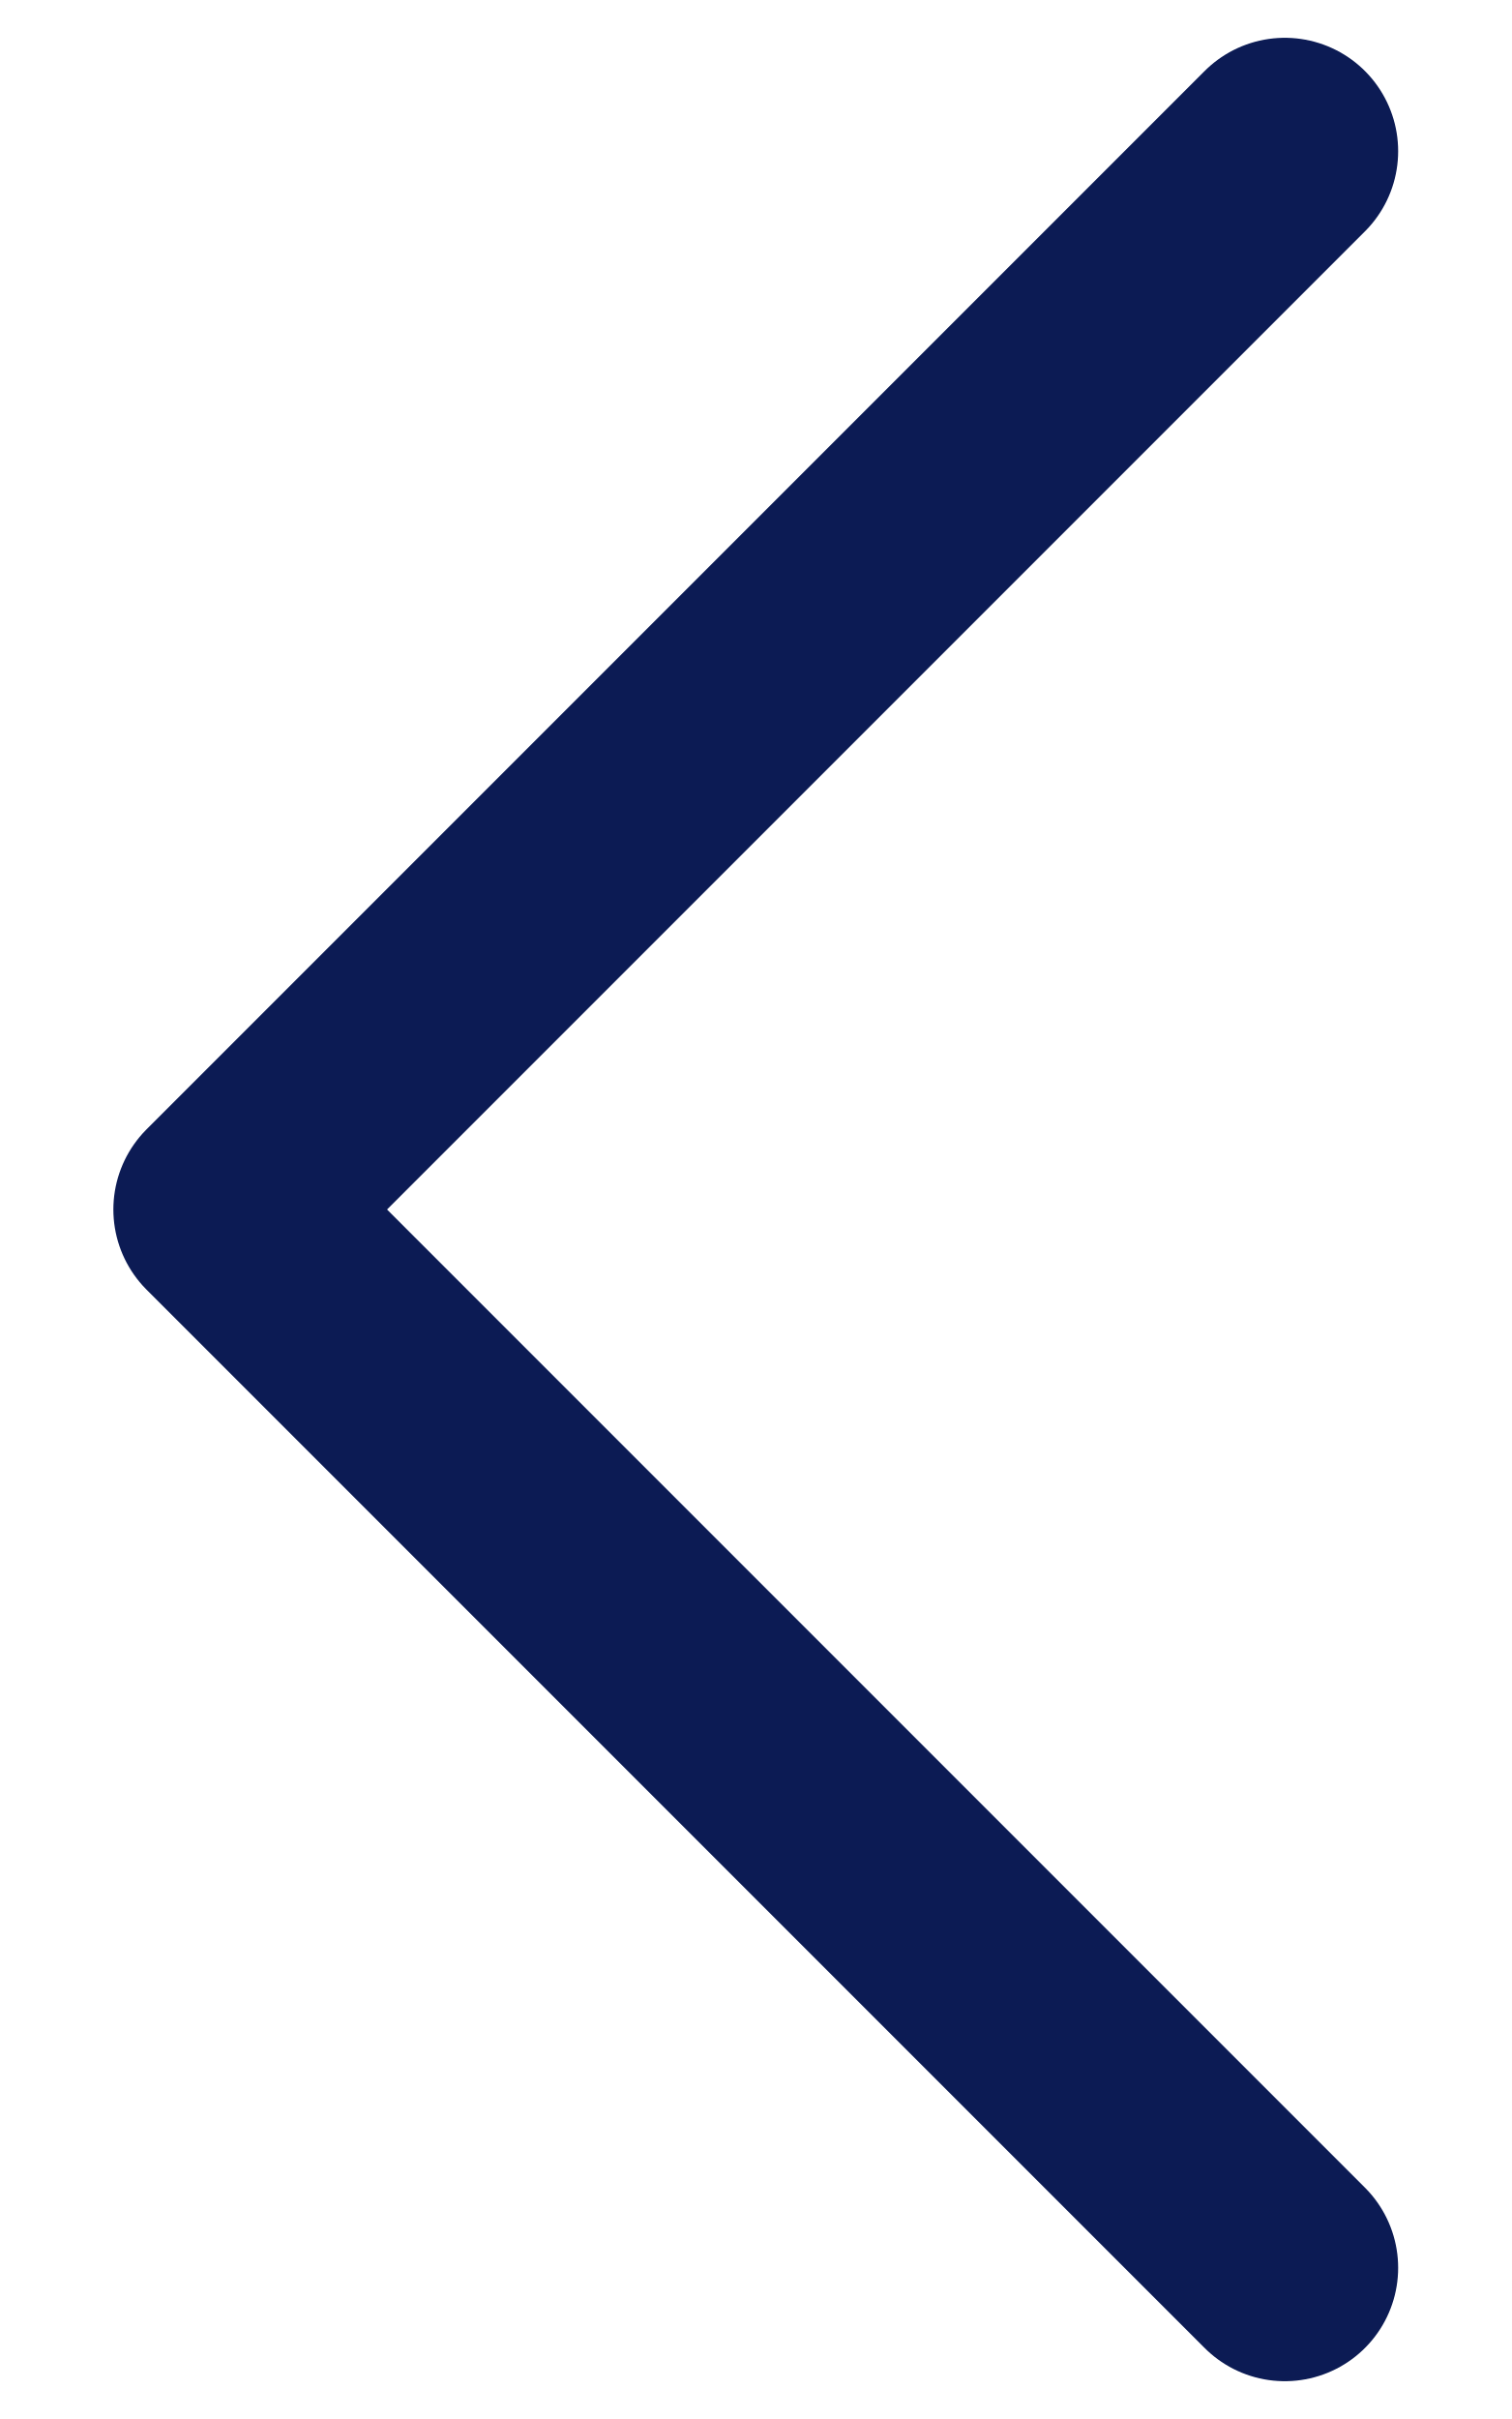
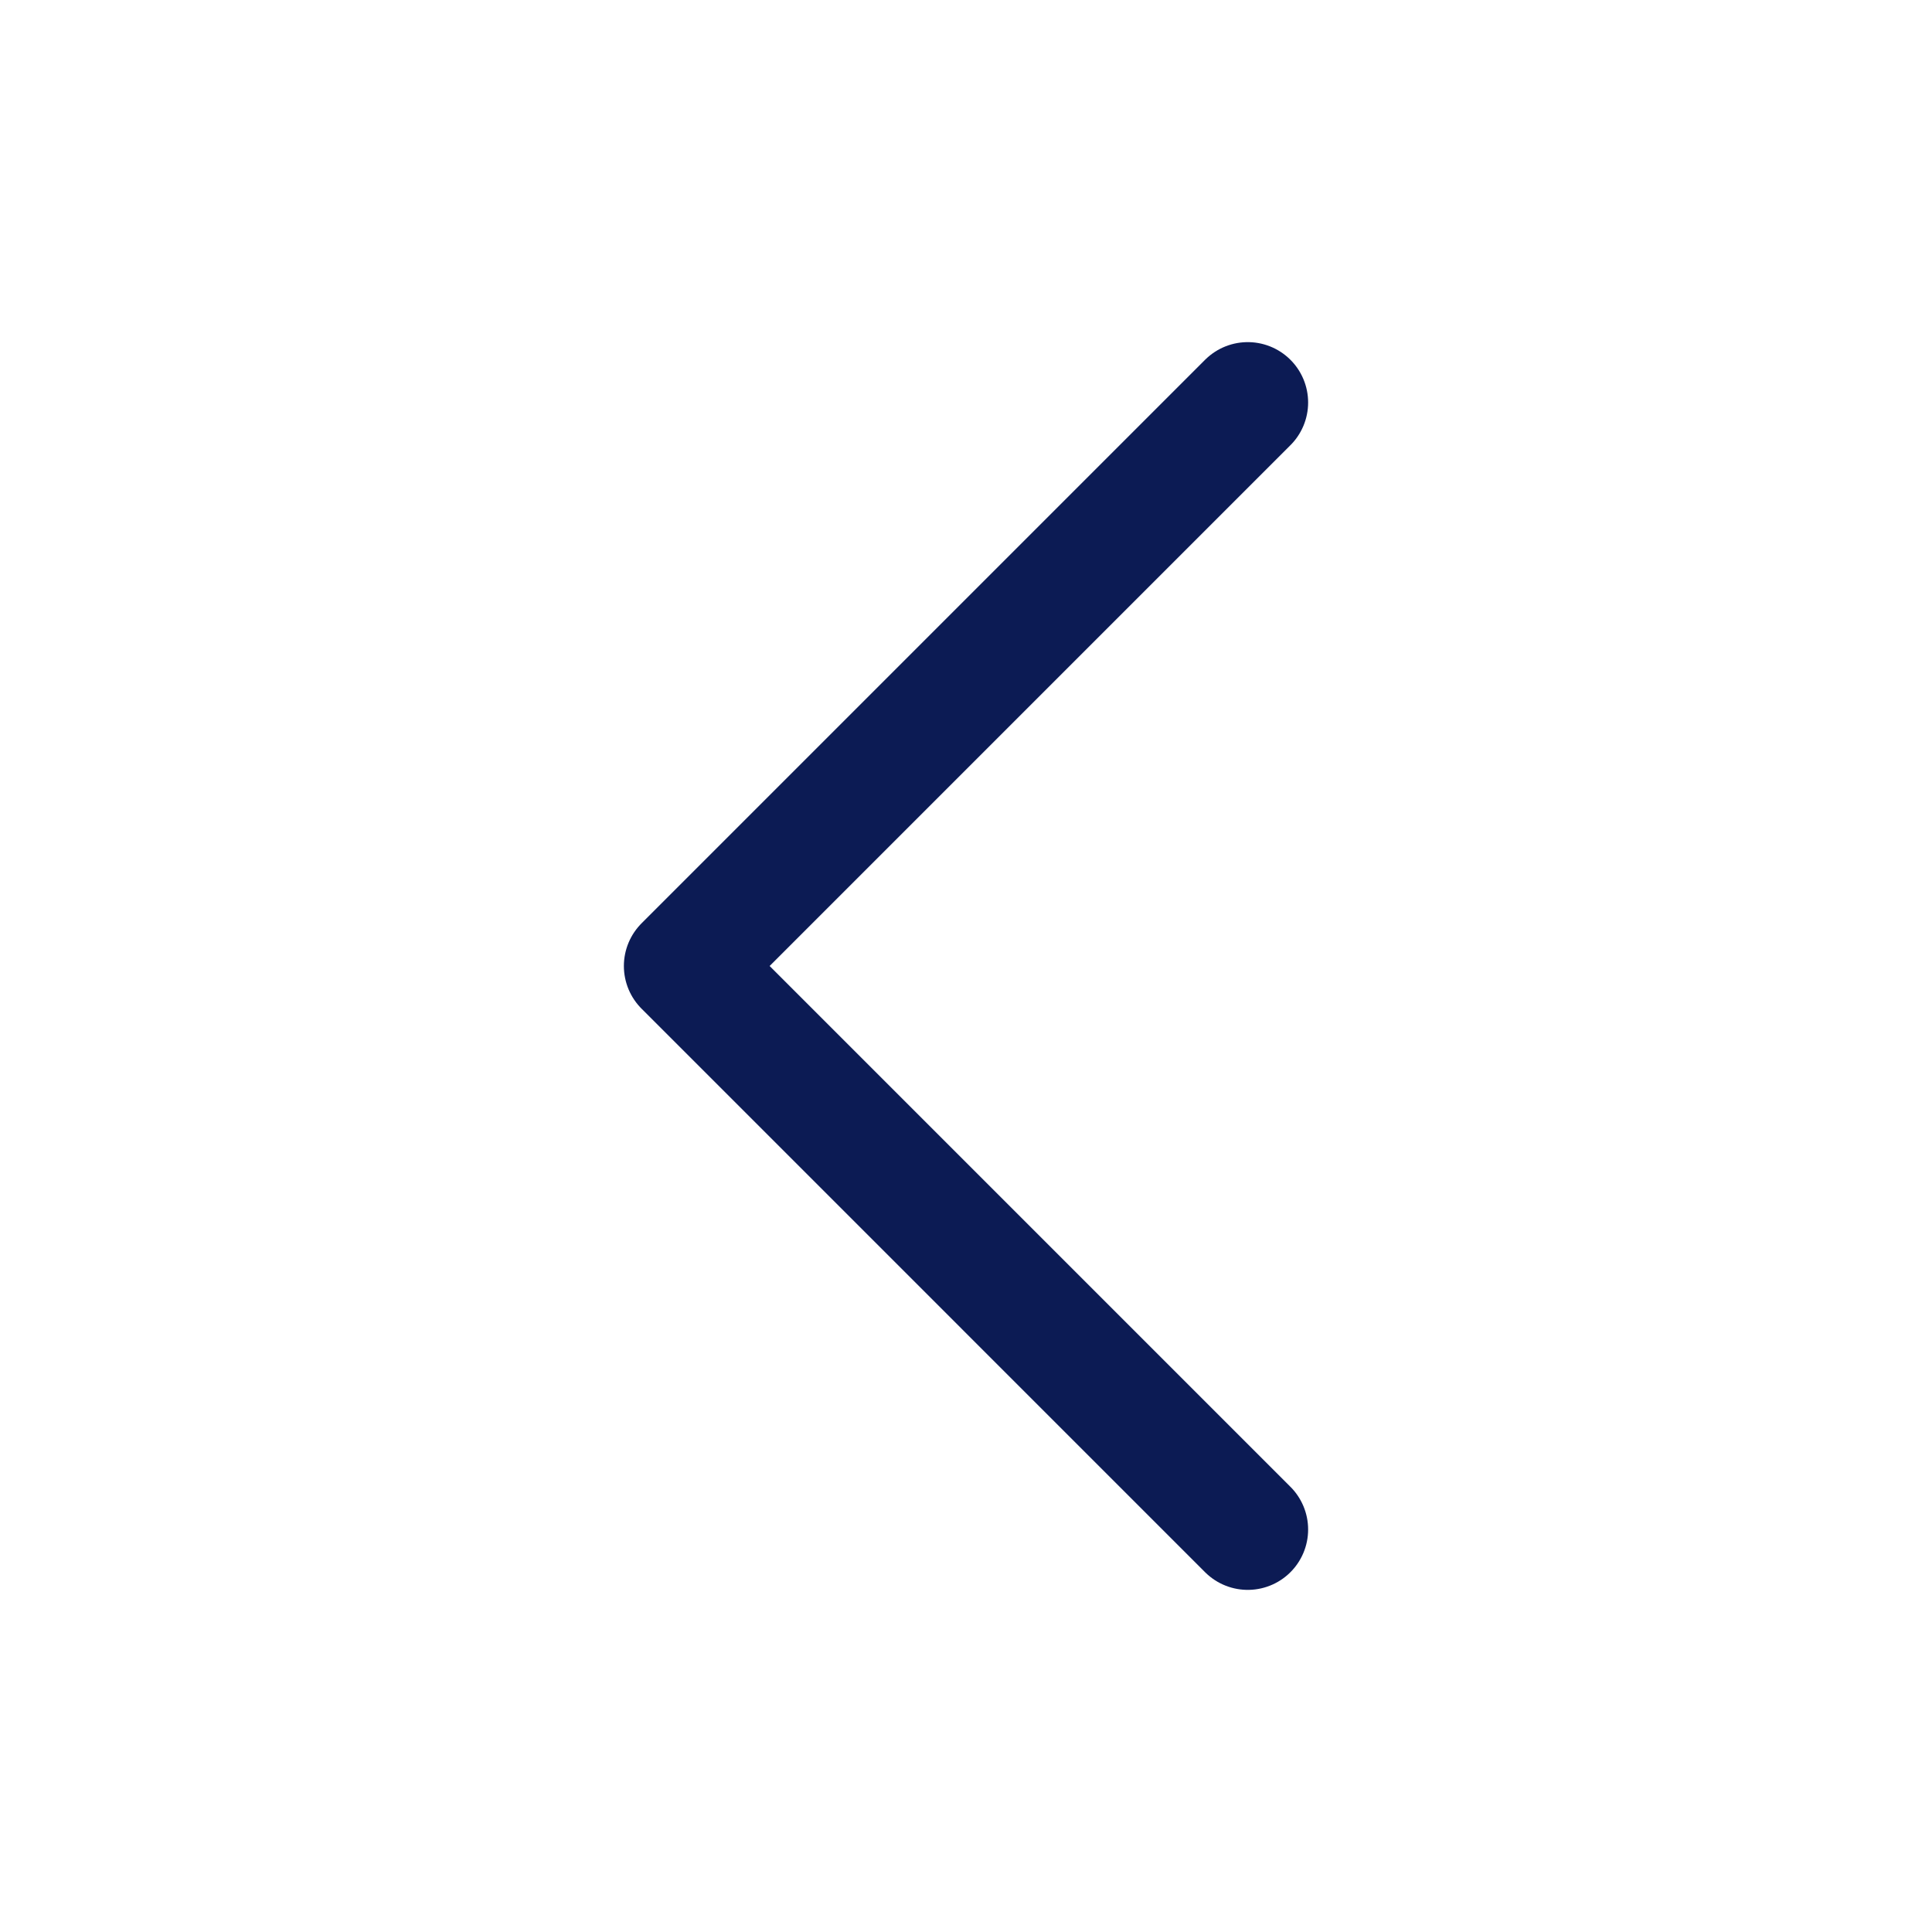
- <svg xmlns="http://www.w3.org/2000/svg" width="10" height="16" viewBox="0 0 10 16" fill="none">
-   <g id="Arrow - Left 2">
-     <path id="Stroke 1" d="M8.5 15L1.5 8L8.5 1" stroke="#0C1B54" stroke-width="1.5" stroke-linecap="round" stroke-linejoin="round" />
-   </g>
+ <svg xmlns="http://www.w3.org/2000/svg" width="24" height="24" viewBox="0 0 24 24" fill="none">
+   <path d="M15.5 19L8.5 12L15.5 5" stroke="#0C1B54" stroke-width="1.5" stroke-linecap="round" stroke-linejoin="round" />
</svg>
